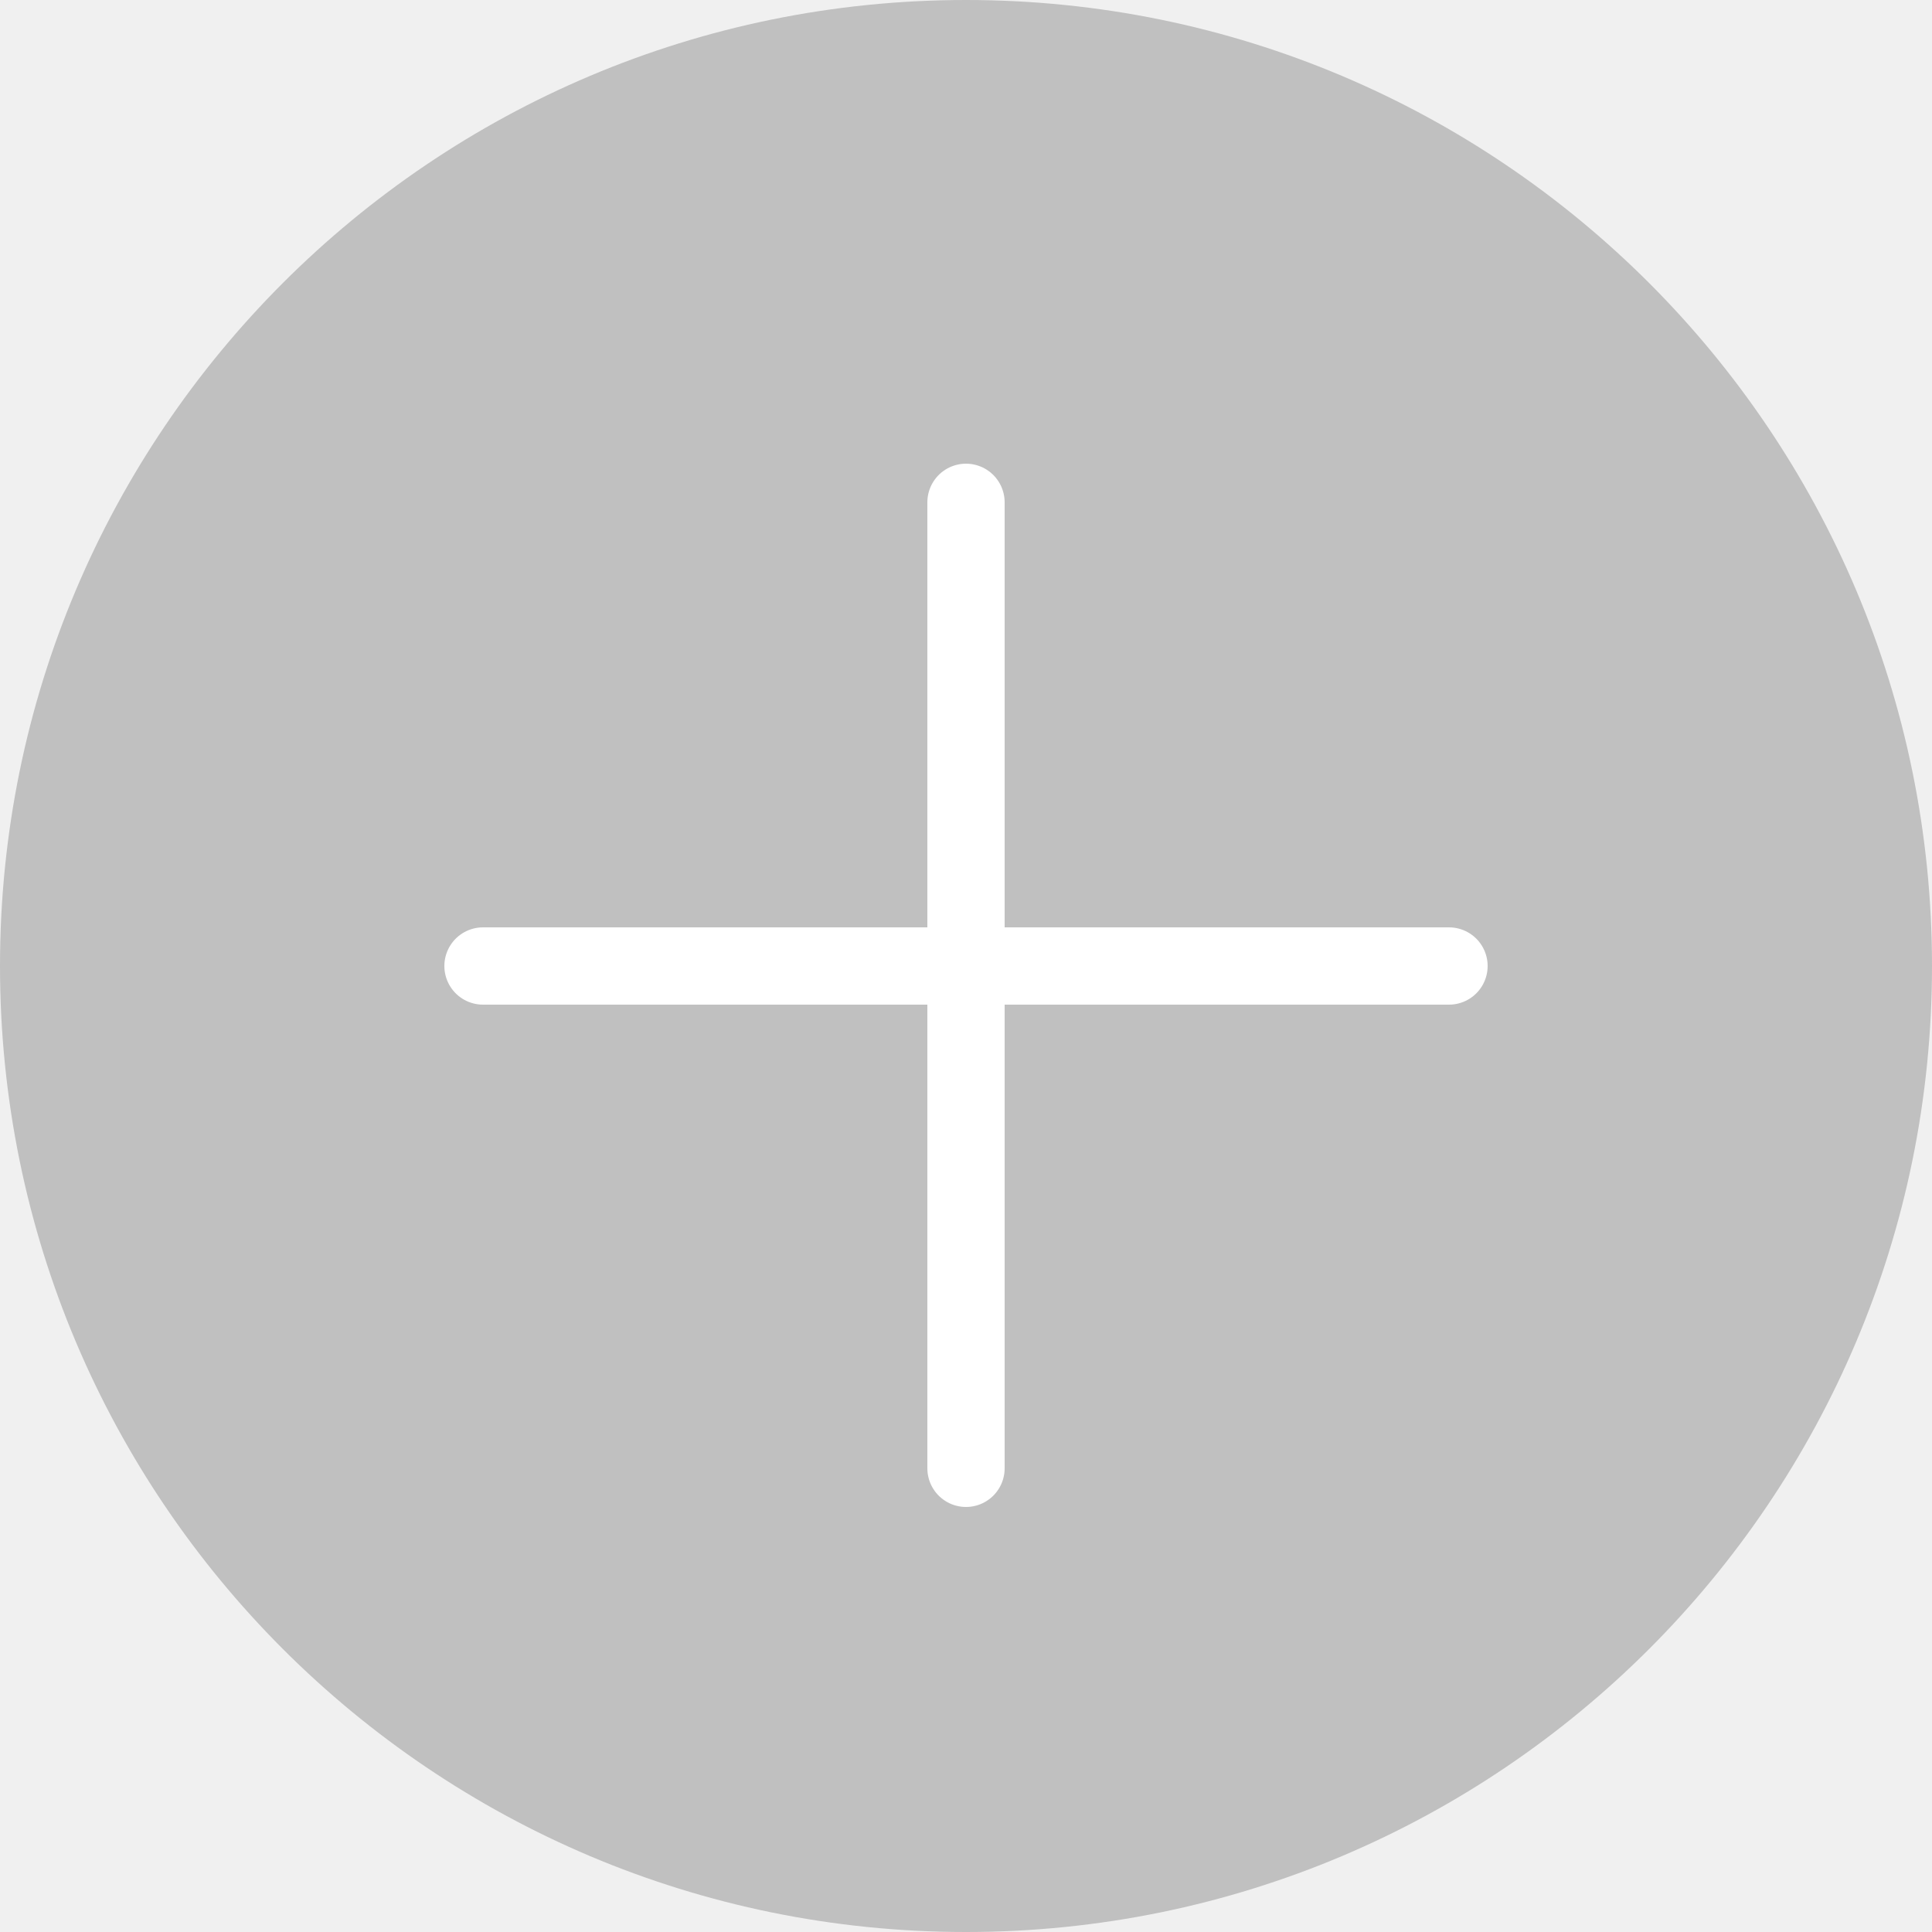
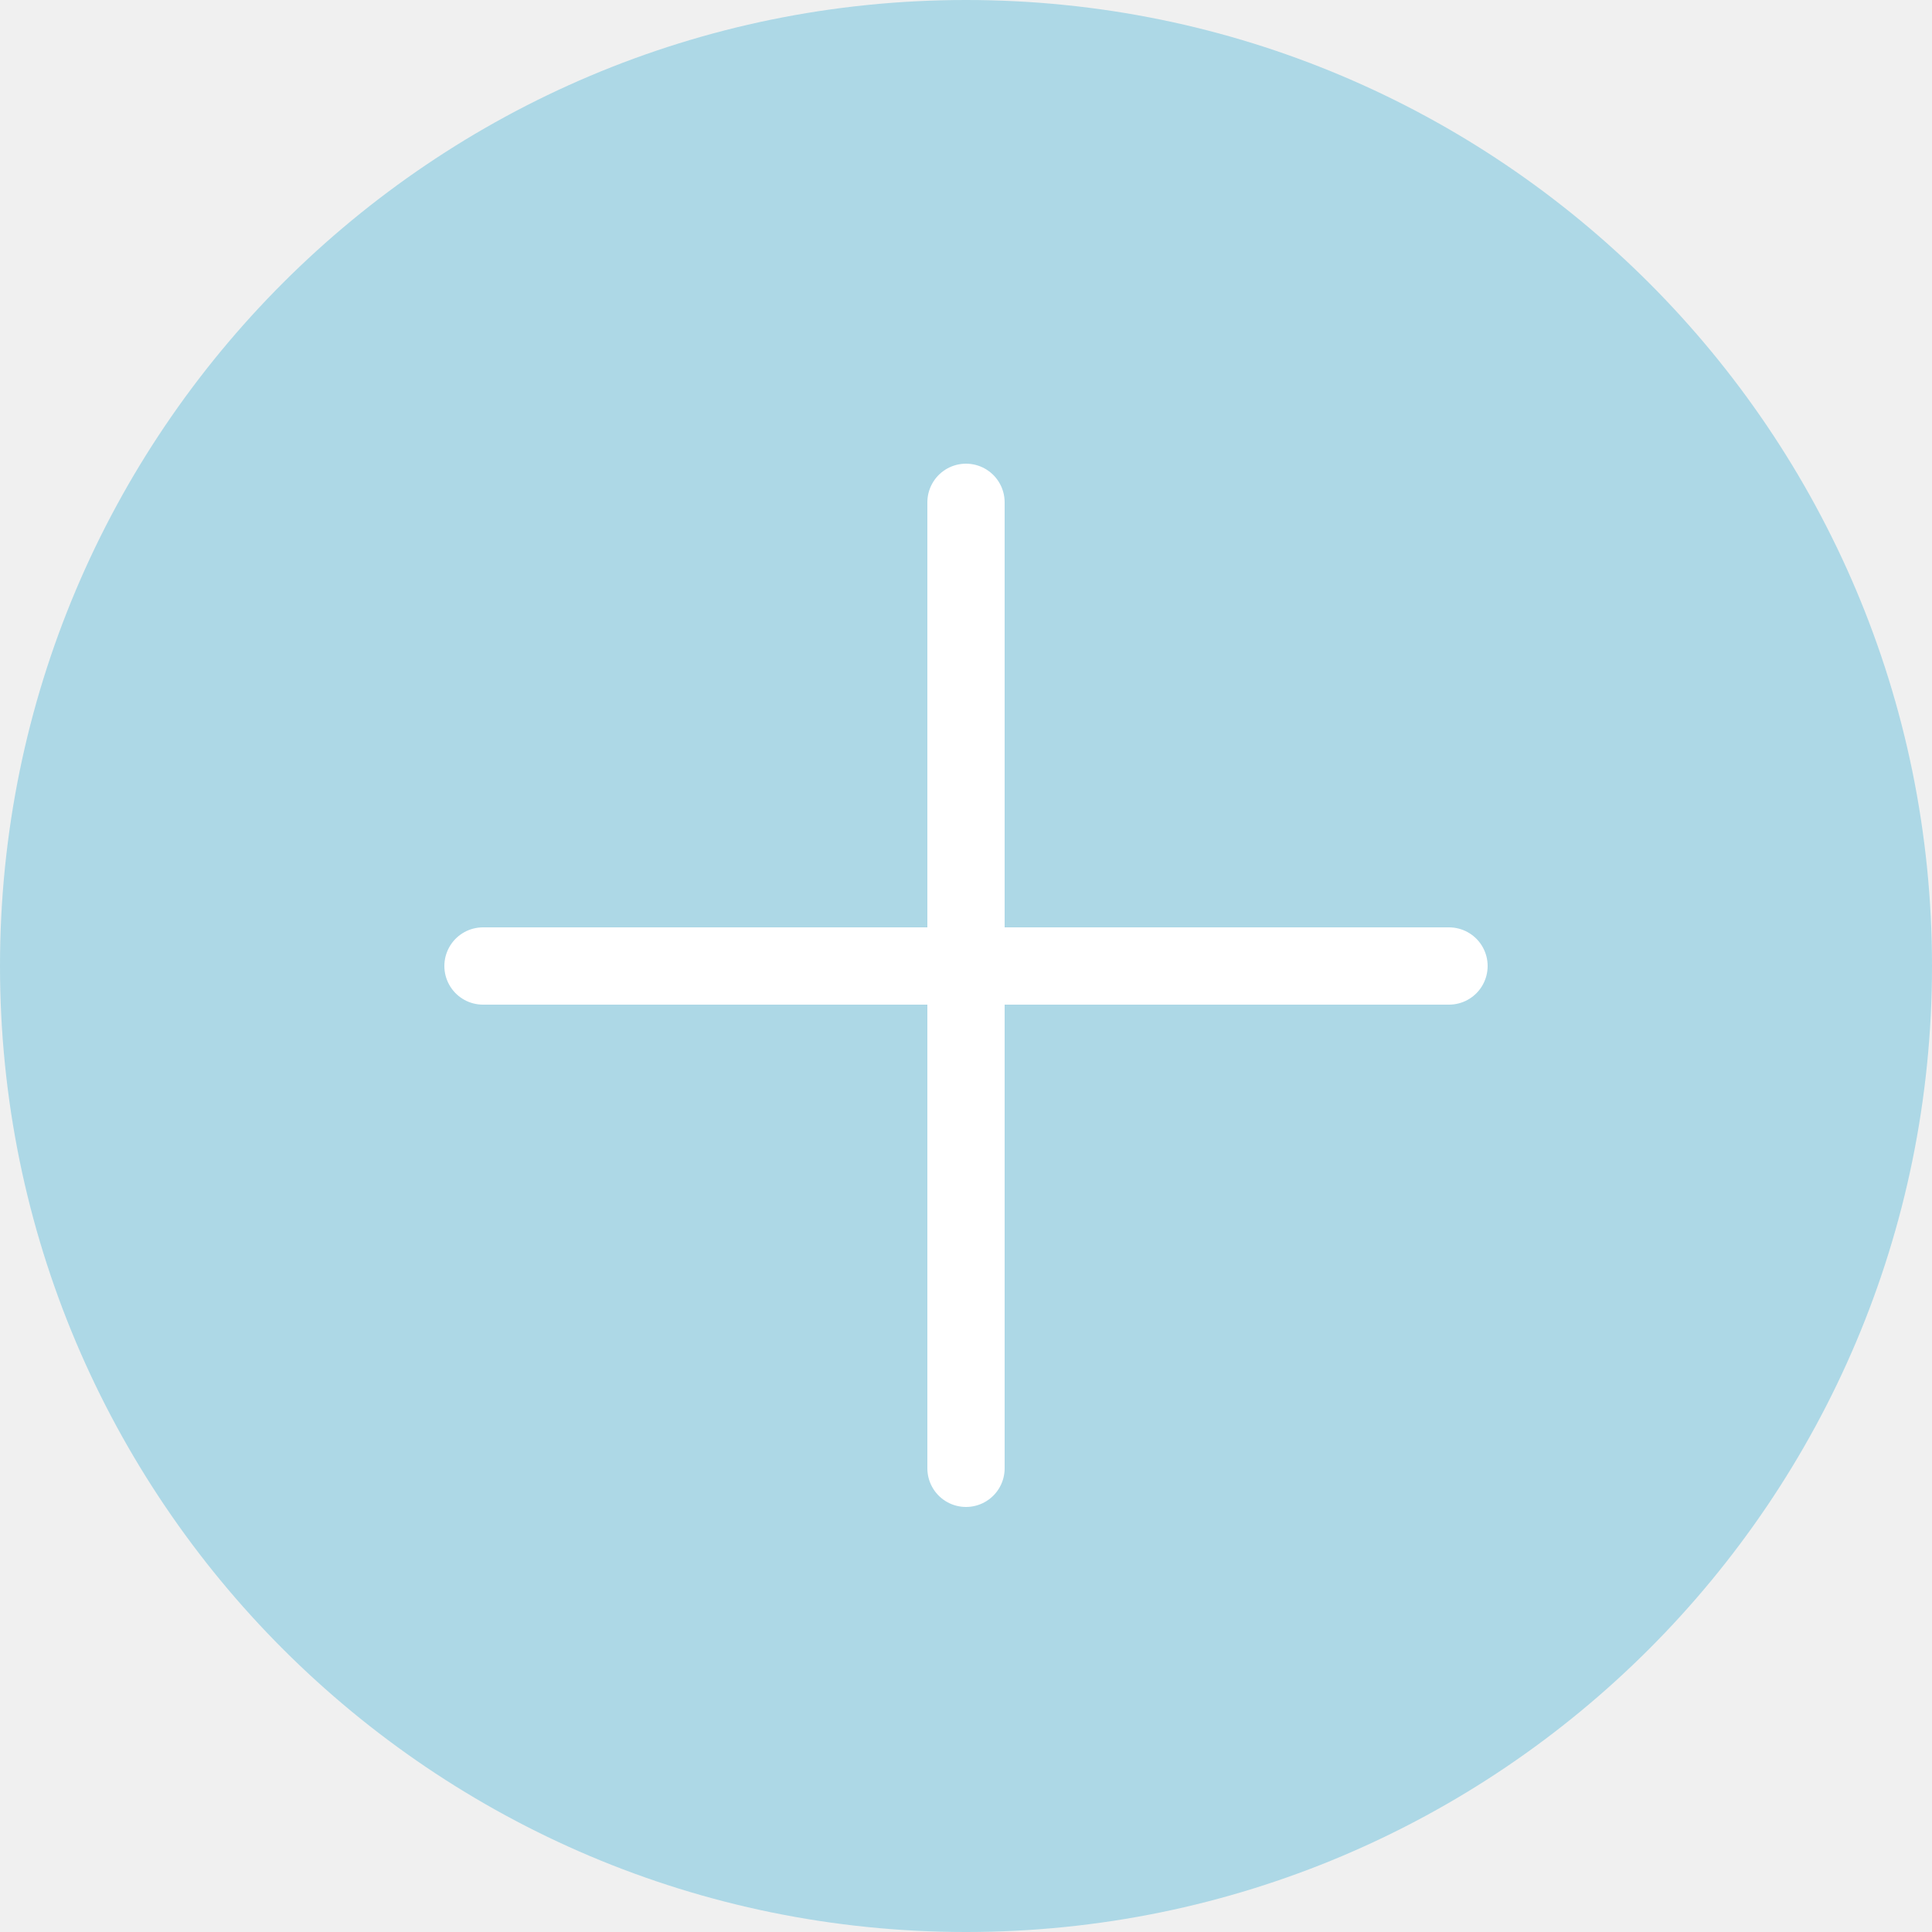
<svg xmlns="http://www.w3.org/2000/svg" version="1.1" id="Capa_1" x="0px" y="0px" viewBox="0 0 50 50" style="enable-background:new 0 0 50 50;" xml:space="preserve">
  <defs id="defs41" />
-   <circle style="fill:#c0c0c0;fill-opacity:1" cx="25" cy="25" id="circle2" r="25" />
+   <circle style="fill:#add8e6;fill-opacity:1" cx="25" cy="25" id="circle2" r="25" />
  <line style="fill:none;stroke:#FFFFFF;stroke-width:2;stroke-linecap:round;stroke-linejoin:round;stroke-miterlimit:10;" x1="25" y1="13" x2="25" y2="38" id="line4" />
  <line style="fill:none;stroke:#FFFFFF;stroke-width:2;stroke-linecap:round;stroke-linejoin:round;stroke-miterlimit:10;" x1="37.5" y1="25" x2="12.5" y2="25" id="line6" />
  <g id="g8">
</g>
  <g id="g10">
</g>
  <g id="g12">
</g>
  <g id="g14">
</g>
  <g id="g16">
</g>
  <g id="g18">
</g>
  <g id="g20">
</g>
  <g id="g22">
</g>
  <g id="g24">
</g>
  <g id="g26">
</g>
  <g id="g28">
</g>
  <g id="g30">
</g>
  <g id="g32">
</g>
  <g id="g34">
</g>
  <g id="g36">
</g>
</svg>
